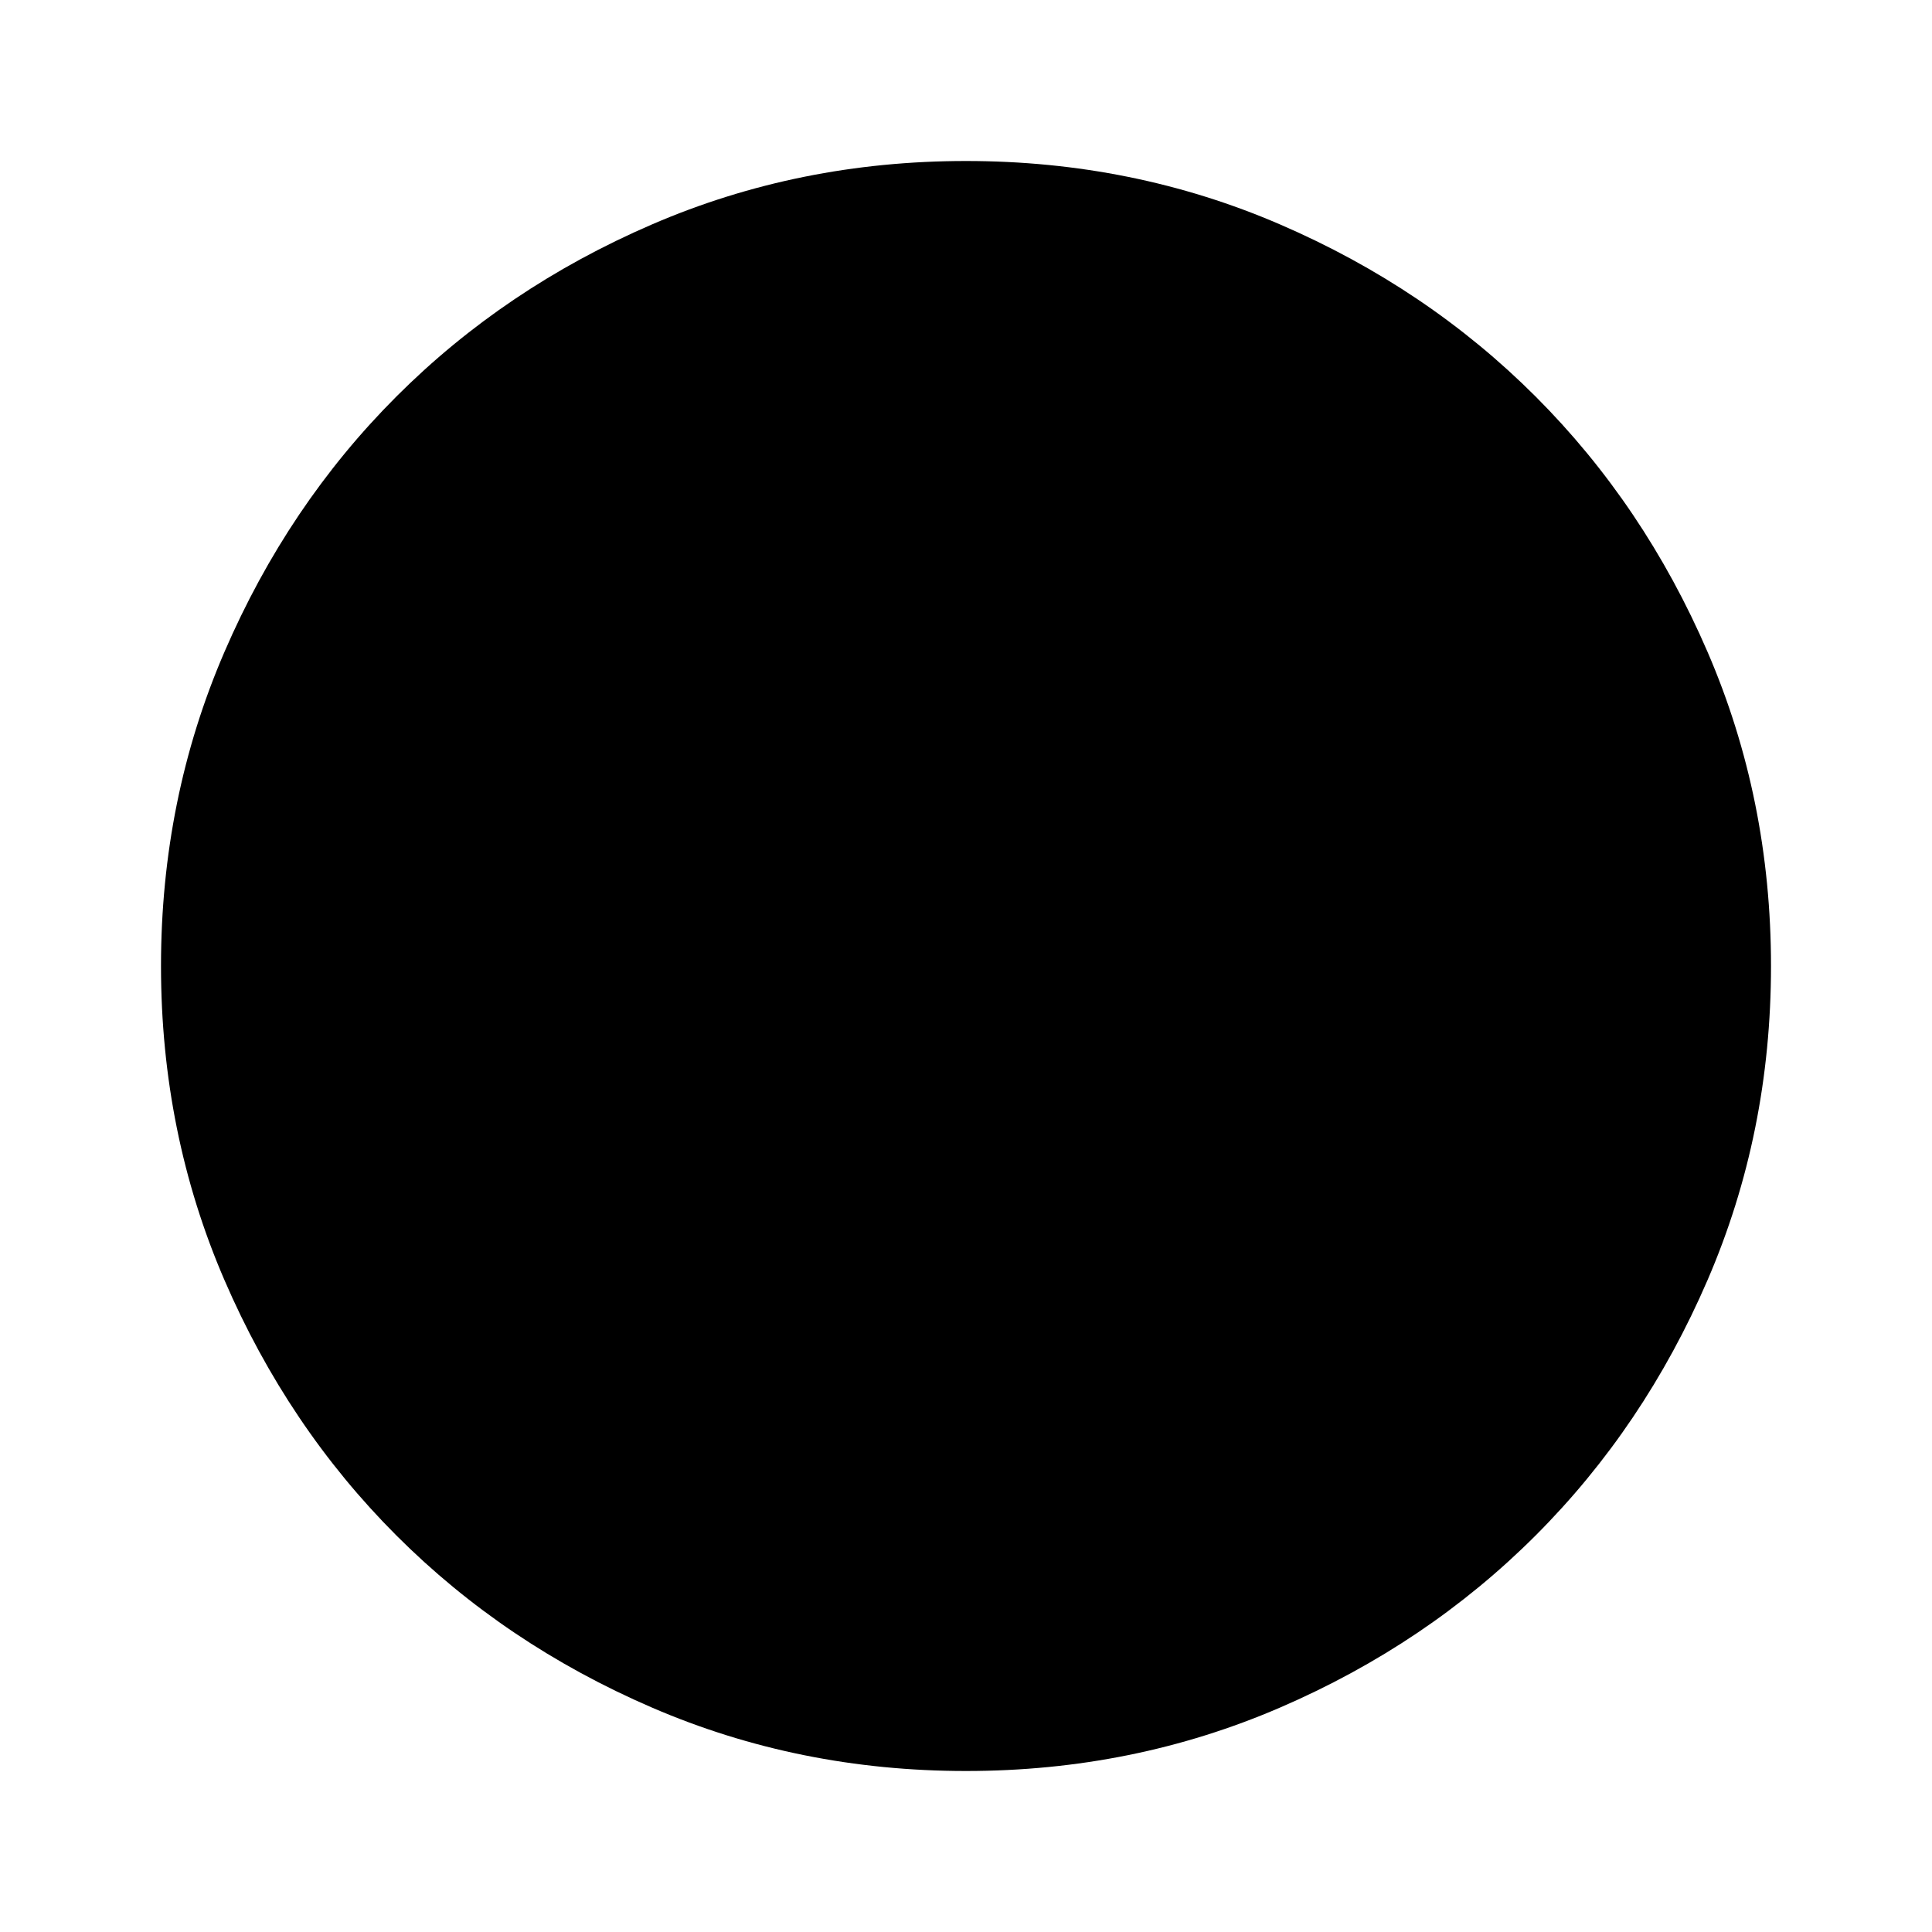
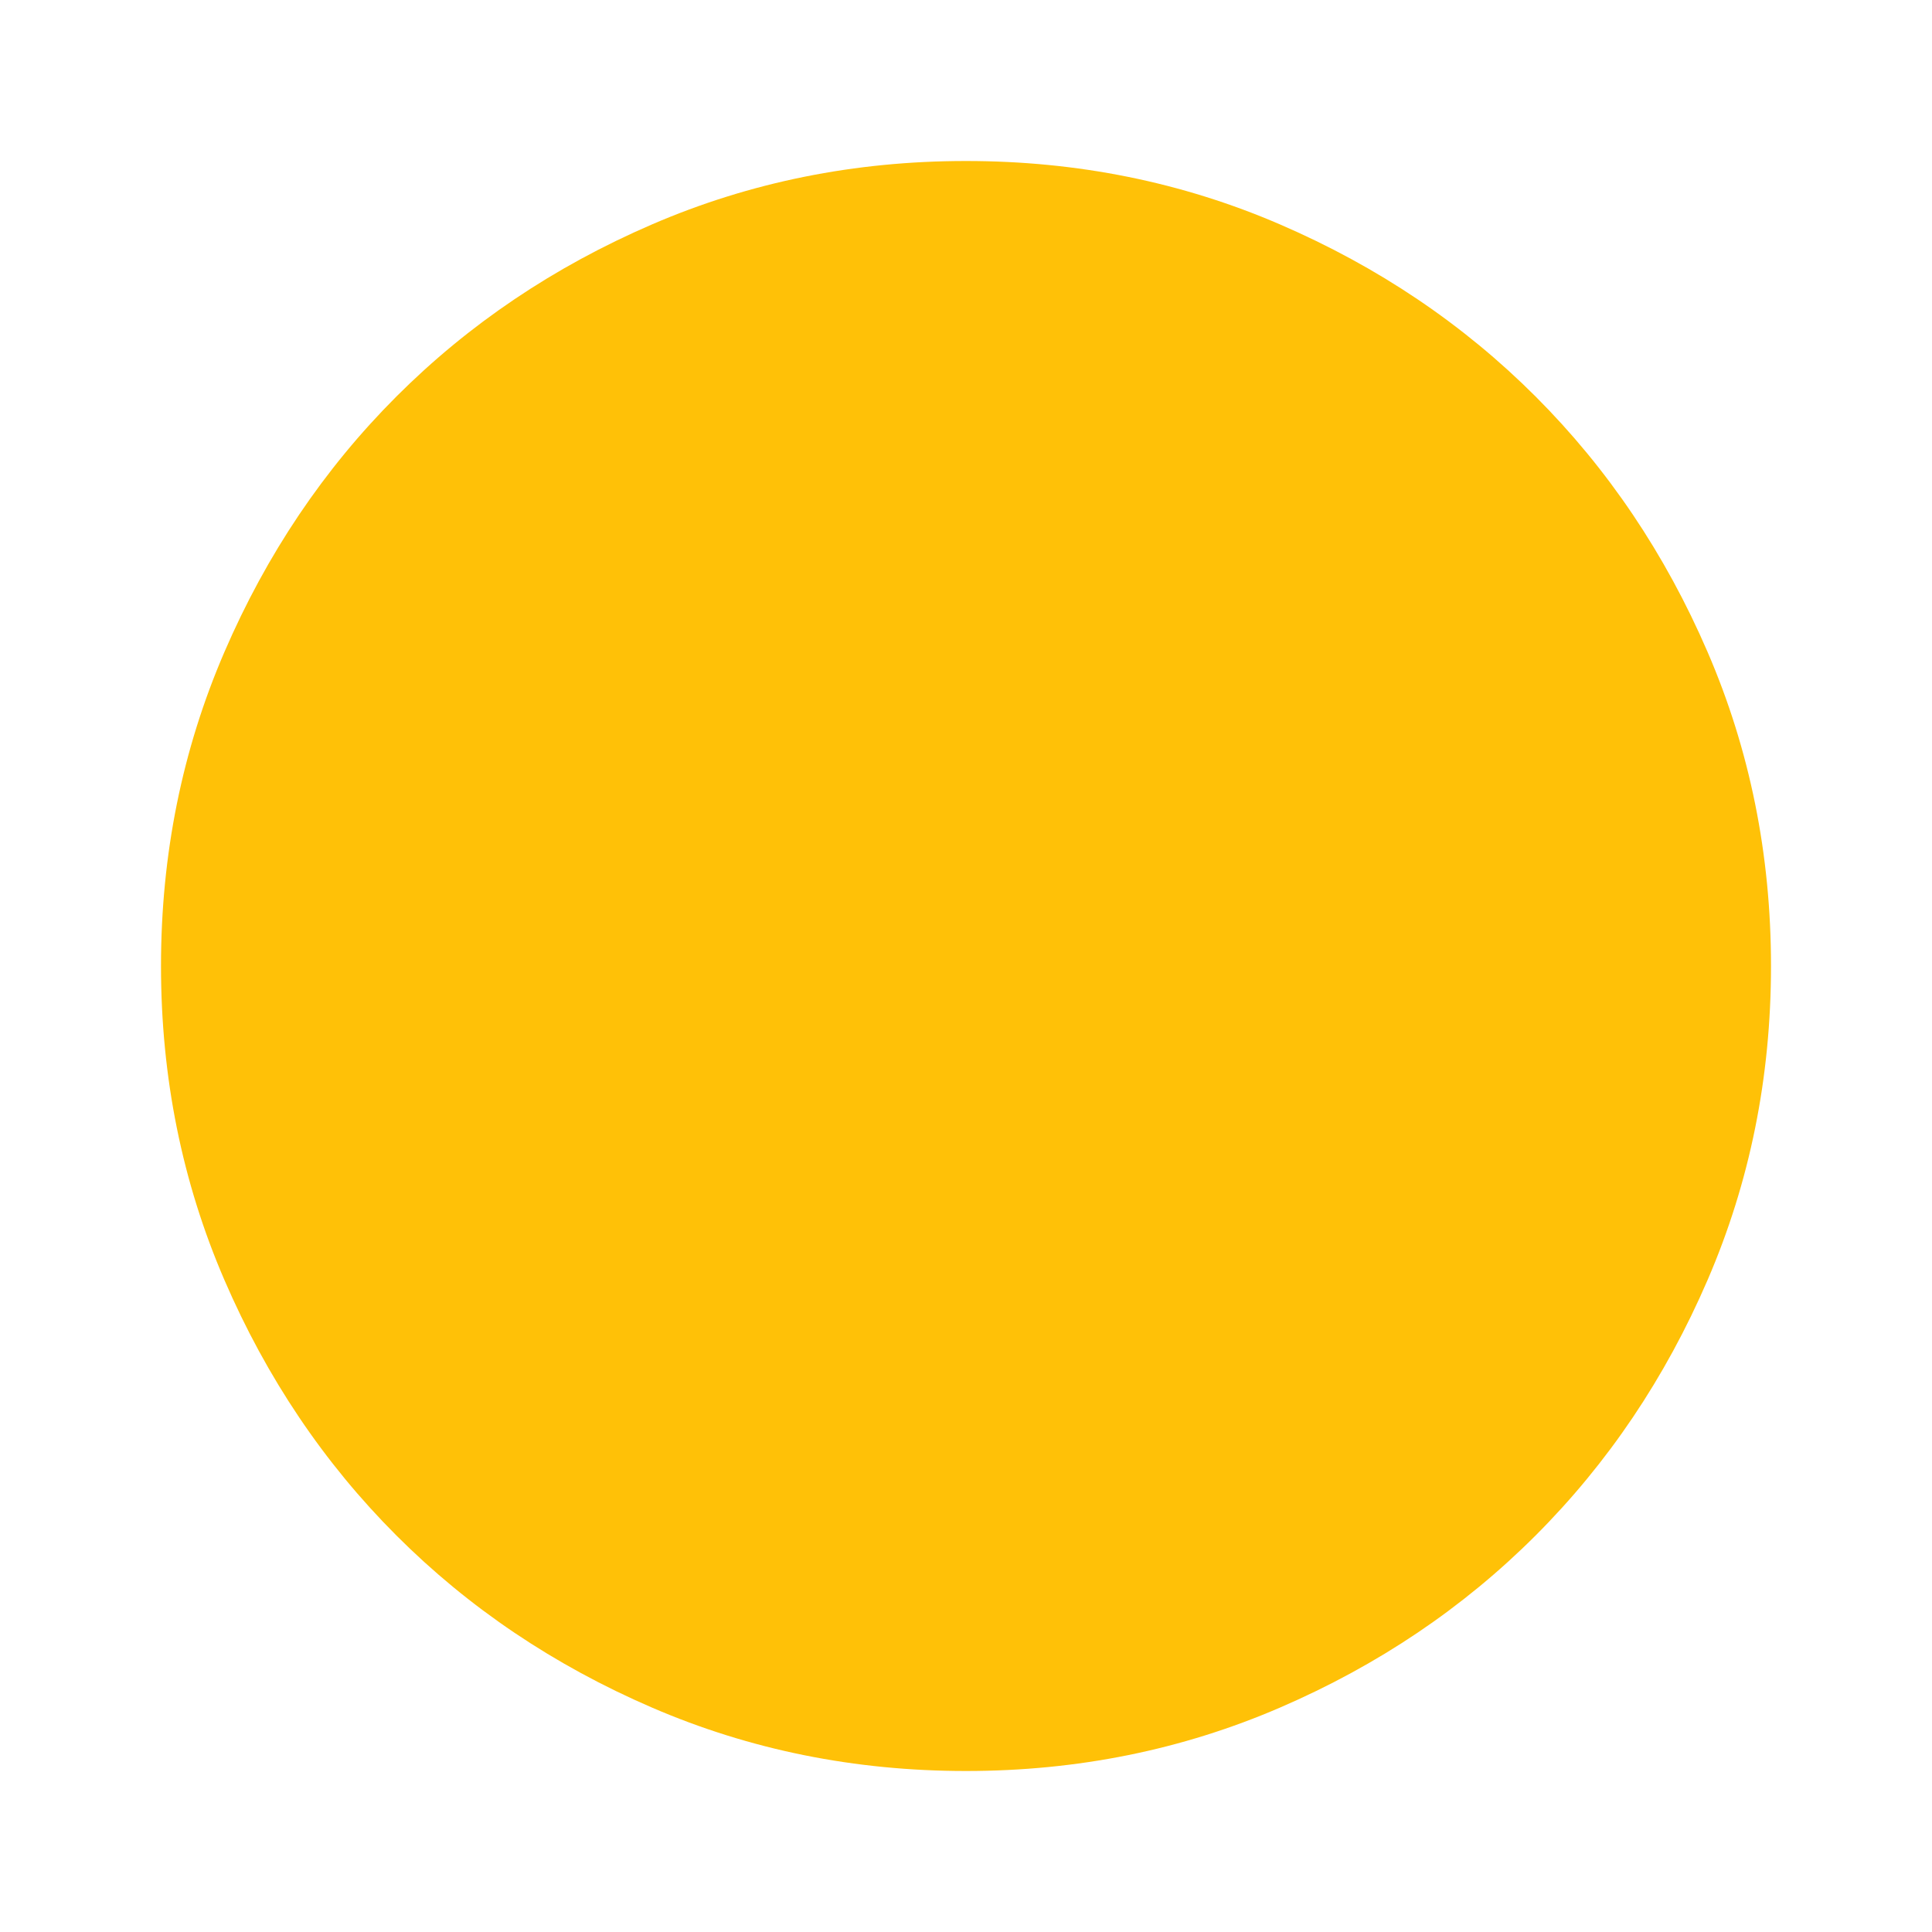
- <svg xmlns="http://www.w3.org/2000/svg" height="24" viewBox="0 -960 960 960" width="24">
-   <path d="M480-80q-83 0-156-31.5T197-197q-54-54-85.5-127T80-480q0-83 31.5-156T197-763q54-54 127-85.5T480-880q83 0 156 31.5T763-763q54 54 85.5 127T880-480q0 83-31.5 156T763-197q-54 54-127 85.5T480-80Zm0-80q134 0 227-93t93-227q0-134-93-227t-227-93q-134 0-227 93t-93 227q0 134 93 227t227 93Zm0 0q-134 0-227-93t-93-227q0-134 93-227t227-93q134 0 227 93t93 227q0 134-93 227t-227 93Z" />
+ <svg xmlns="http://www.w3.org/2000/svg" height="20" viewBox="0 -960 960 960" width="20">
+   <path fill="#FFC107" d="M480-80q-83 0-156-31.5T197-197q-54-54-85.5-127T80-480q0-83 31.5-156T197-763q54-54 127-85.5T480-880q83 0 156 31.5T763-763q54 54 85.5 127T880-480q0 83-31.5 156T763-197q-54 54-127 85.5T480-80Zm0-80q134 0 227-93t93-227q0-134-93-227t-227-93q-134 0-227 93t-93 227q0 134 93 227t227 93Zm0 0q-134 0-227-93t-93-227q0-134 93-227t227-93q134 0 227 93t93 227q0 134-93 227t-227 93Z" />
</svg>
